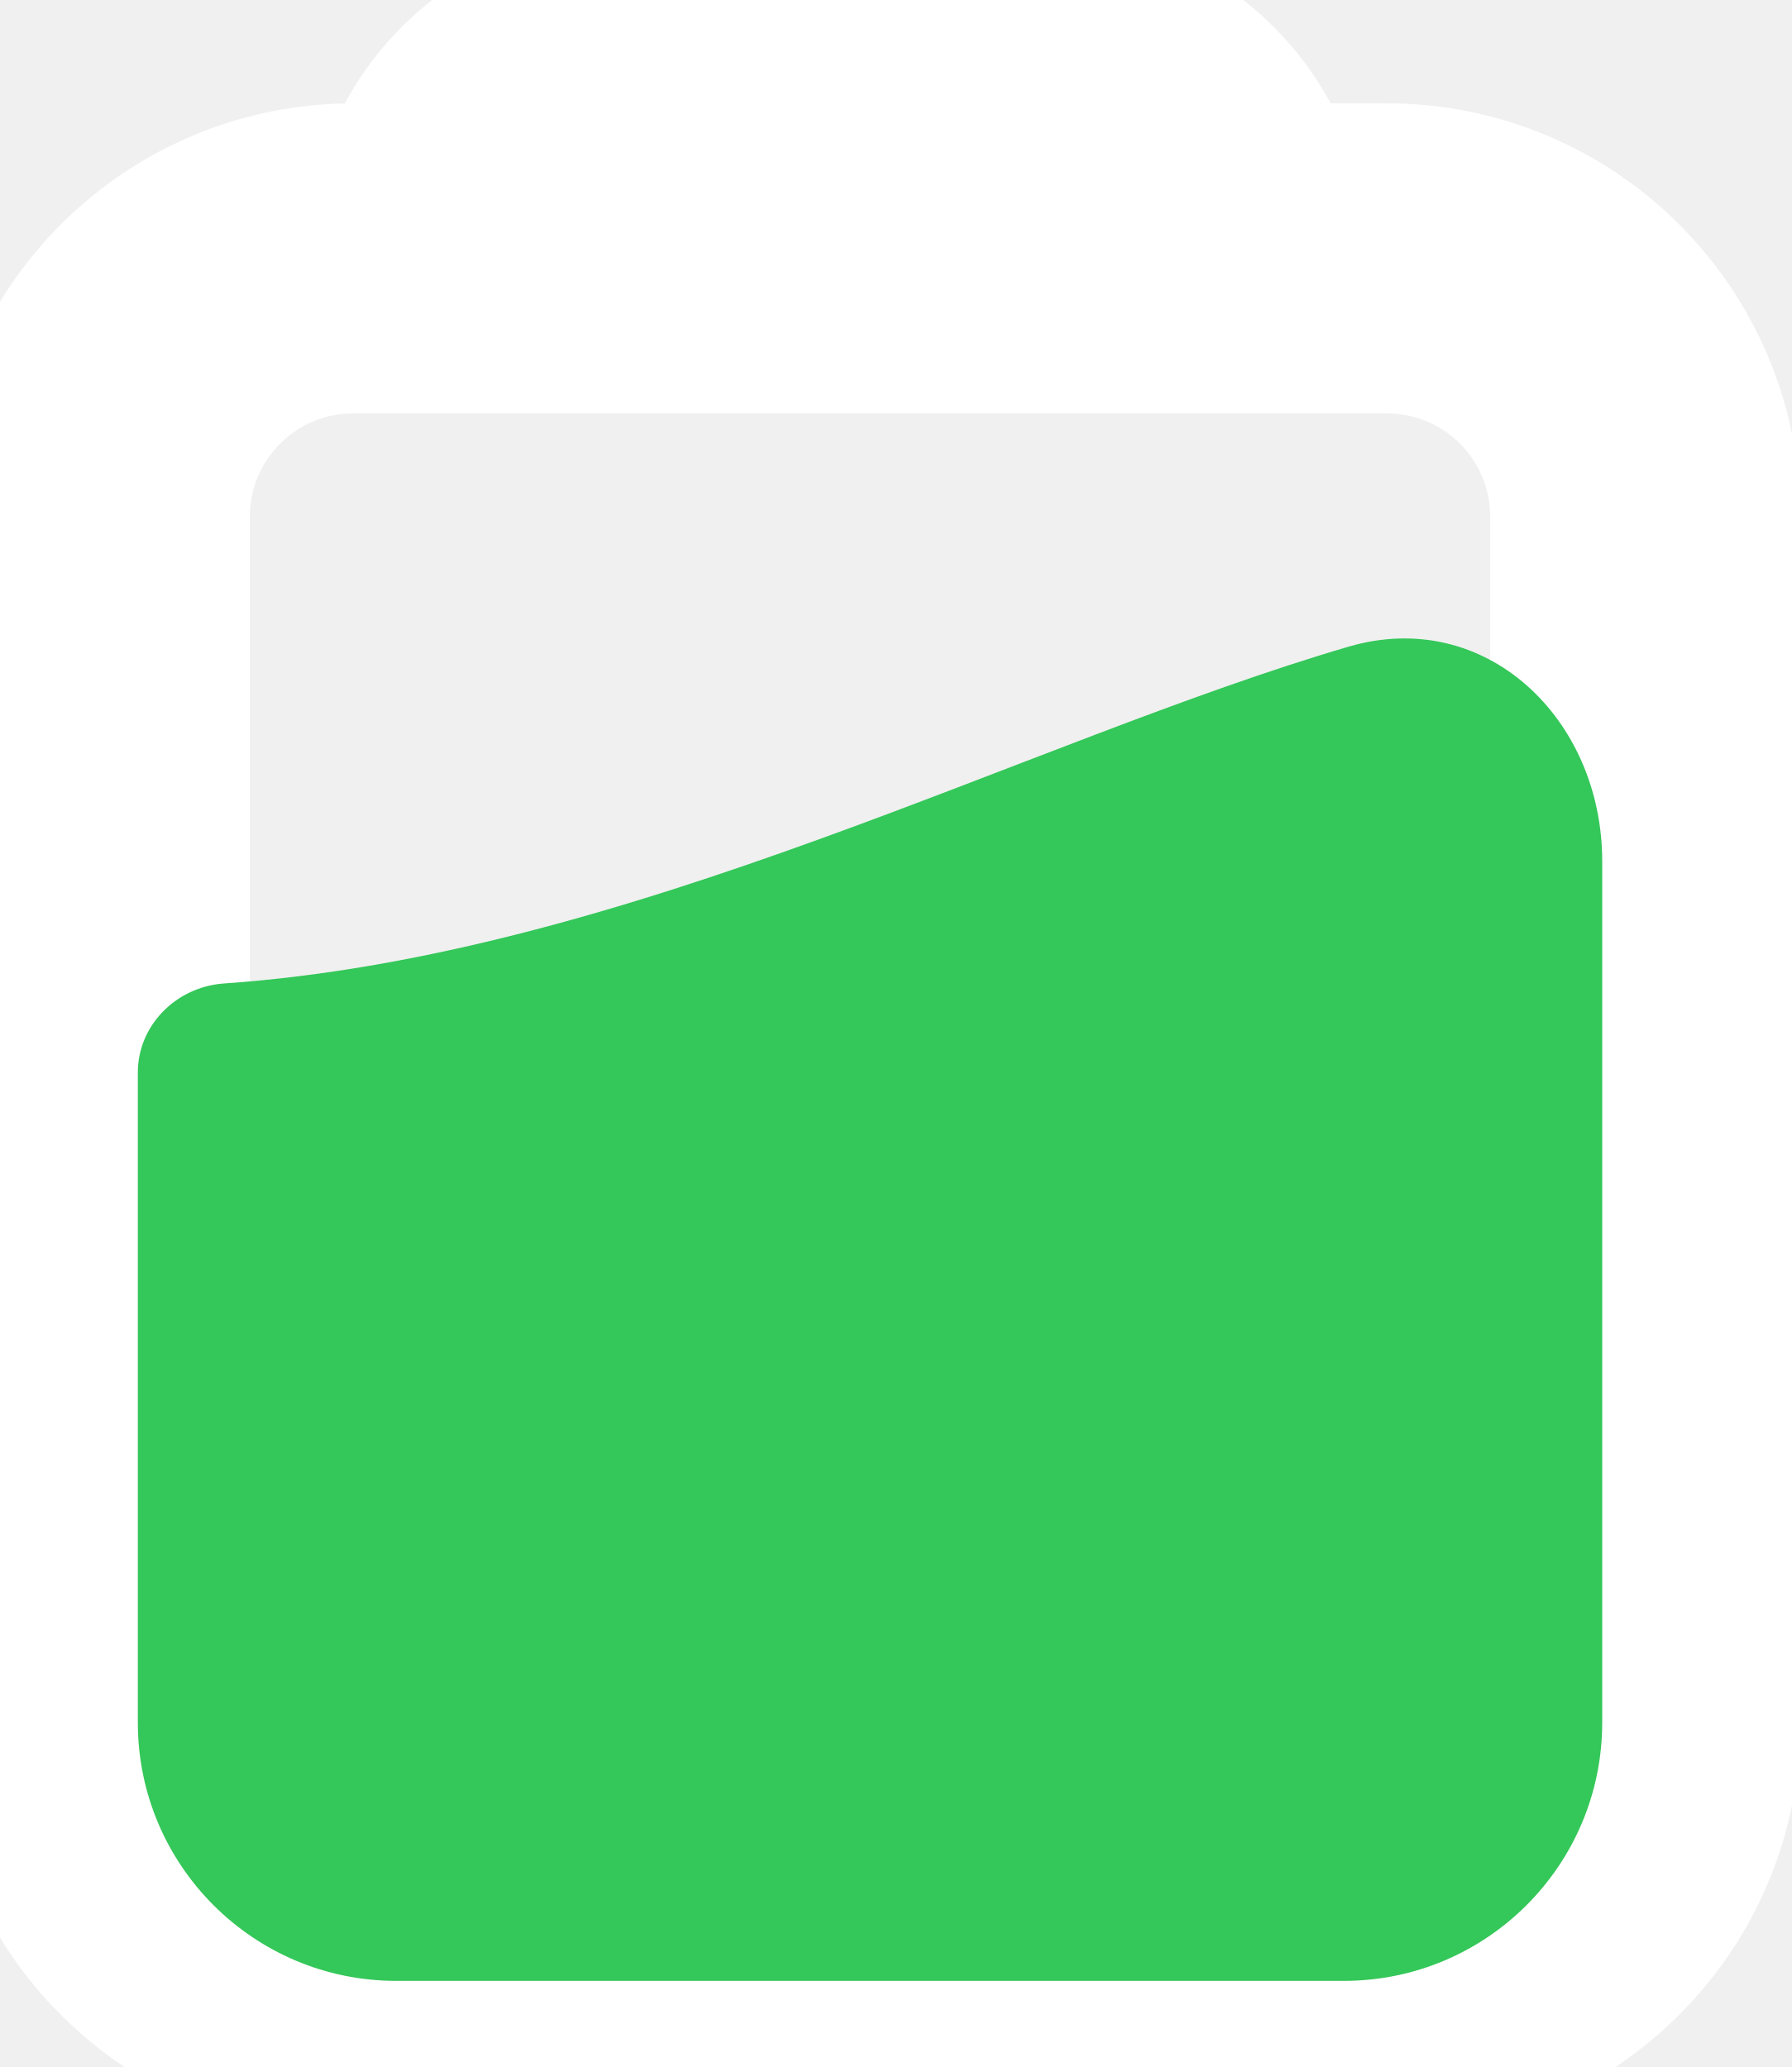
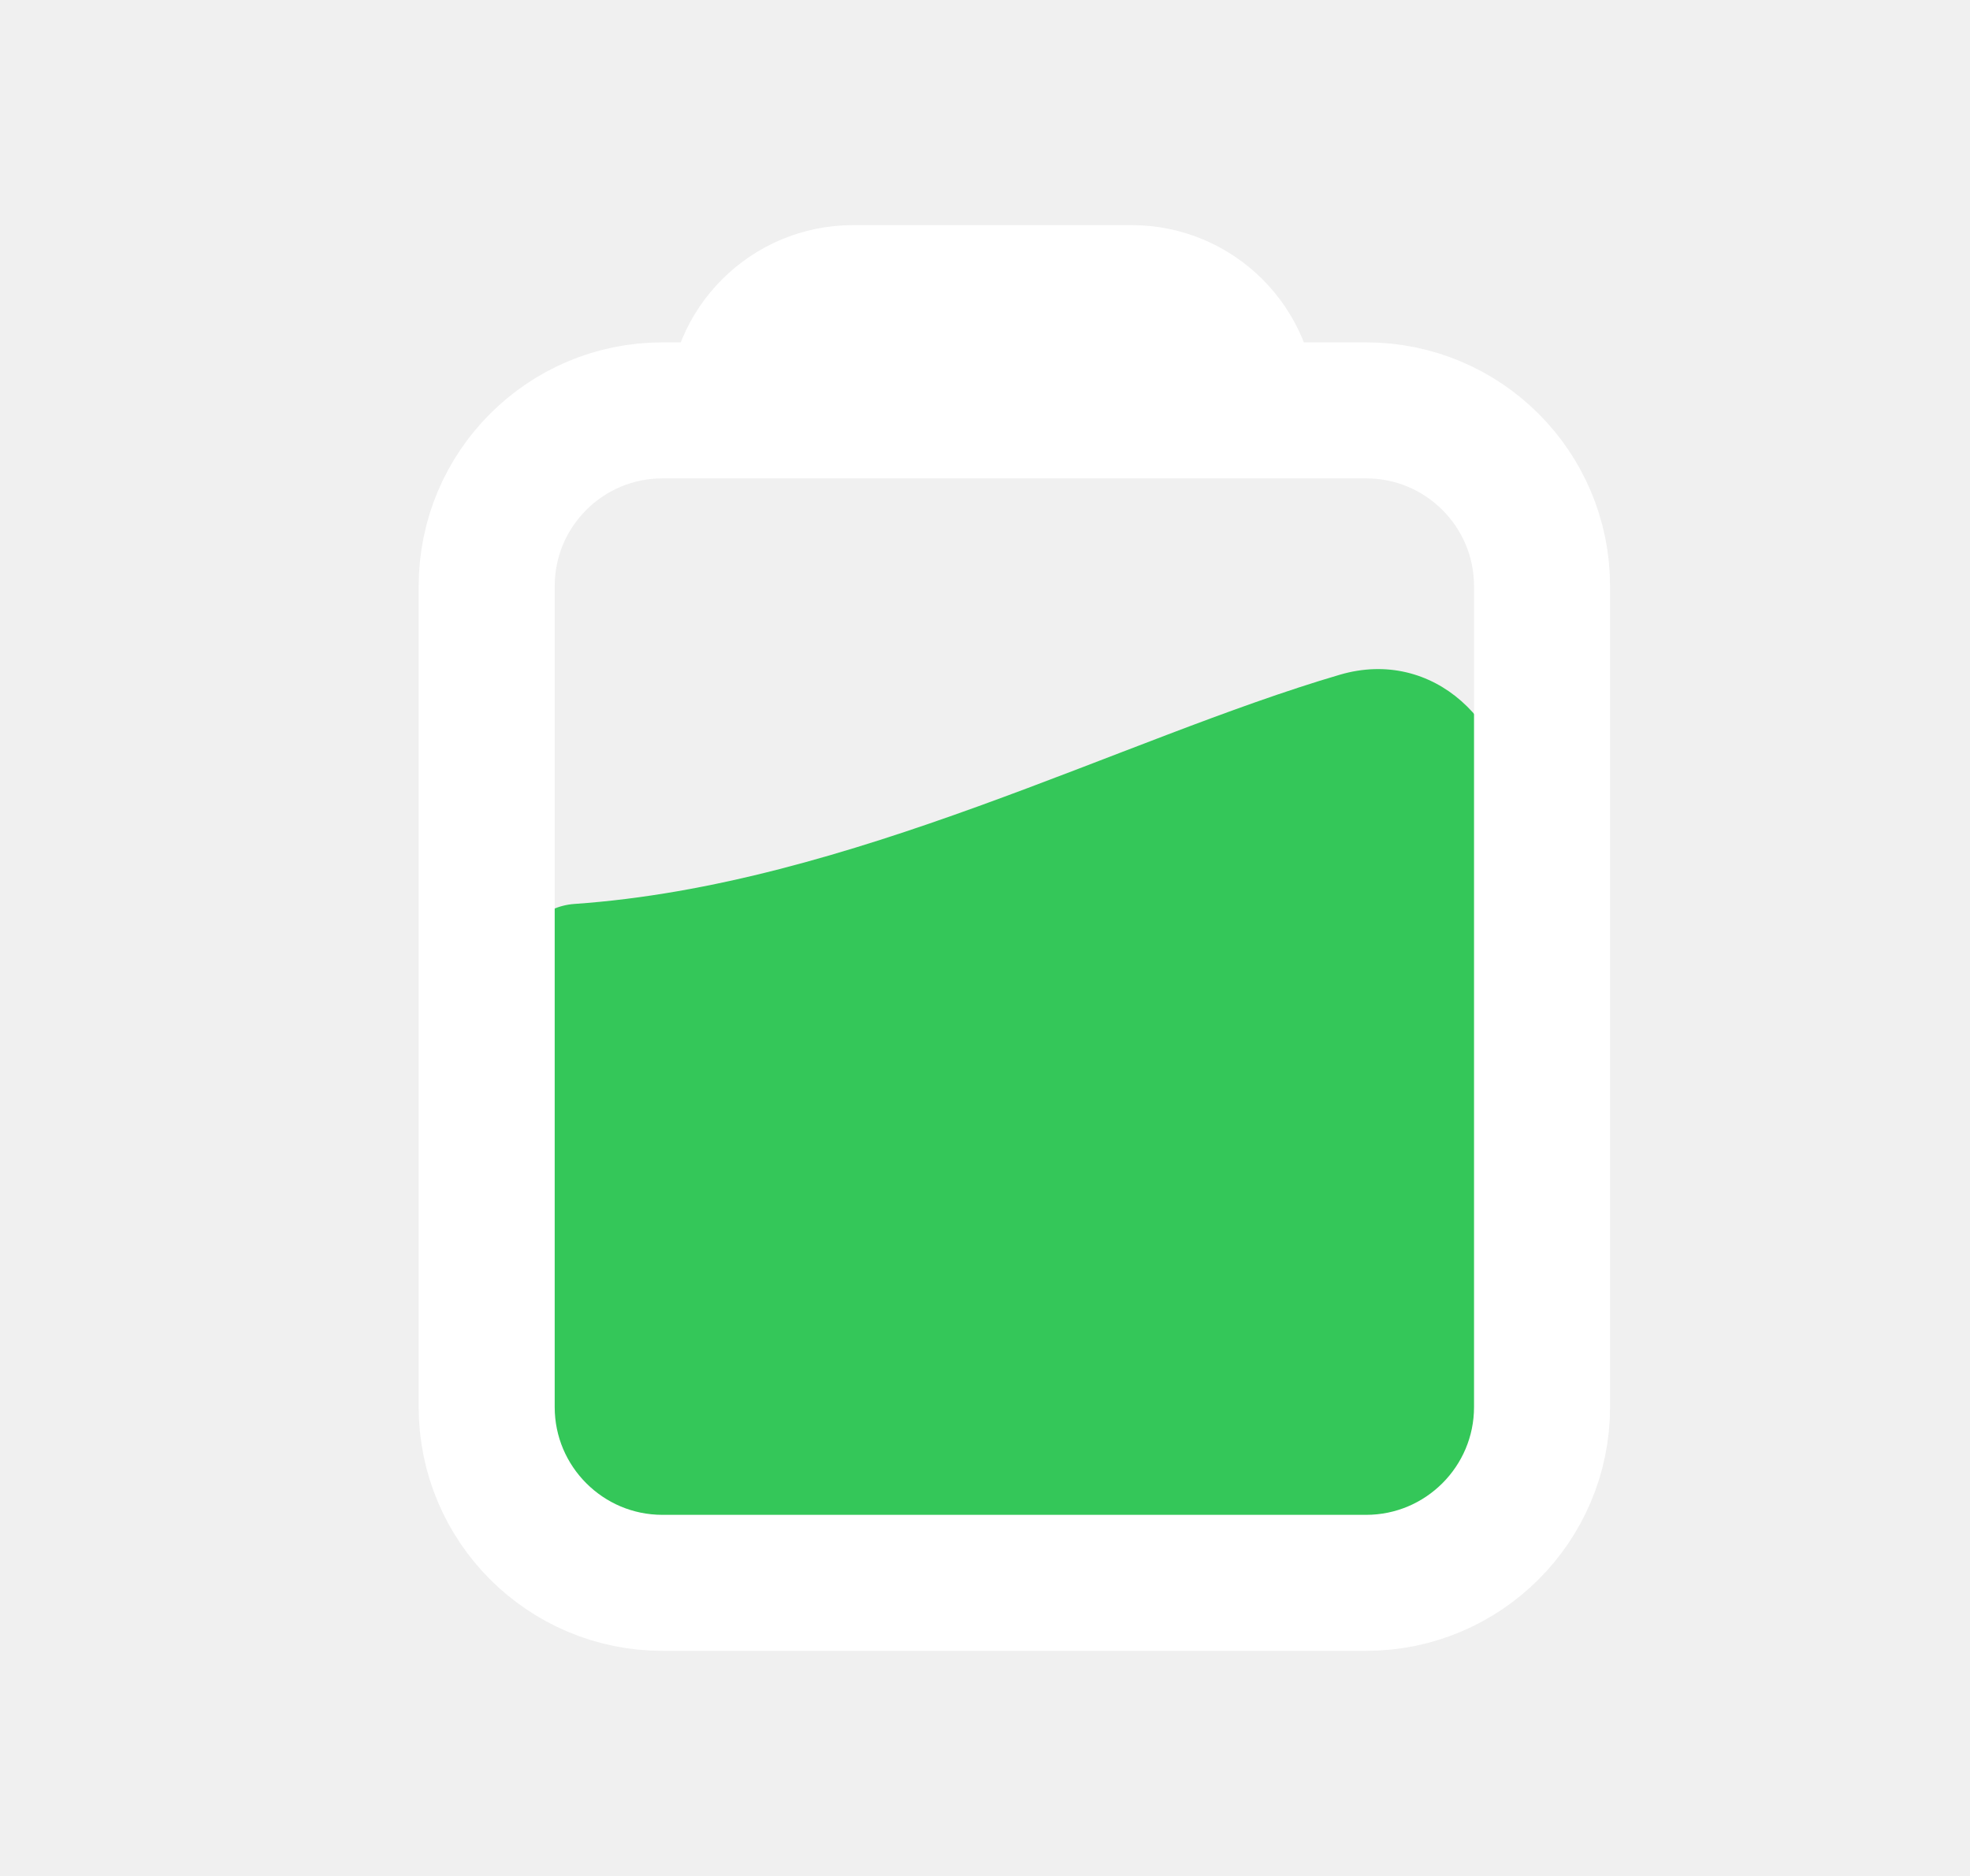
- <svg xmlns="http://www.w3.org/2000/svg" width="26" height="30" viewBox="0 0 26 30" fill="none">
-   <path fill-rule="evenodd" clip-rule="evenodd" d="M5.651 2.5C6.166 1.044 7.555 0 9.188 0H15.125C16.758 0 18.147 1.044 18.662 2.5H20.125C22.886 2.5 25.125 4.739 25.125 7.5V25C25.125 27.761 22.886 30 20.125 30H5.125C2.364 30 0.125 27.761 0.125 25V7.5C0.125 4.739 2.364 2.5 5.125 2.5H5.651ZM9.181 2.5H15.131C15.129 2.5 15.127 2.5 15.125 2.5H9.188C9.186 2.5 9.184 2.5 9.181 2.5ZM5.125 5C3.744 5 2.625 6.119 2.625 7.5V25C2.625 26.381 3.744 27.5 5.125 27.5H20.125C21.506 27.5 22.625 26.381 22.625 25V7.5C22.625 6.119 21.506 5 20.125 5H5.125Z" fill="white" stroke="white" stroke-width="2" stroke-linecap="round" stroke-linejoin="round" />
-   <path d="M5.75 28.75L19.5 28.75C21.571 28.75 23.25 27.071 23.25 25L23.25 12.5C23.25 10.429 21.556 8.803 19.568 9.386C14.914 10.75 9.119 13.867 3.249 14.274C2.56 14.322 2 14.878 2 15.568L2 25C2 27.071 3.679 28.75 5.75 28.75Z" fill="#34C759" />
+ <svg xmlns="http://www.w3.org/2000/svg" width="21" height="20" viewBox="0 0 21 20" fill="none">
+   <g clip-path="url(#clip0_1405_571)">
+     <path d="M7.375 16.875L14.25 16.875C15.286 16.875 16.125 16.035 16.125 15L16.125 8.75C16.125 7.714 15.278 6.902 14.284 7.193C11.957 7.875 9.06 9.434 6.124 9.637C5.78 9.661 5.5 9.939 5.5 10.284L5.5 15C5.5 16.035 6.339 16.875 7.375 16.875Z" fill="#34C759" />
+     <path d="M7.844 4.375H7.062C6.027 4.375 5.188 5.214 5.188 6.25V15C5.188 16.035 6.027 16.875 7.062 16.875H12.132H14.562C15.598 16.875 16.438 16.035 16.438 15V6.25C16.438 5.214 15.598 4.375 14.562 4.375H13.312M7.844 4.375H10.812H13.312M7.844 4.375V4.375C7.844 3.685 8.403 3.125 9.094 3.125H12.062C12.753 3.125 13.312 3.685 13.312 4.375V4.375" stroke="white" stroke-width="1.45" stroke-linecap="round" stroke-linejoin="round" />
+   </g>
+   <defs>
+     <clipPath id="clip0_1405_571">
+       <rect width="20" height="20" fill="white" transform="translate(0.5)" />
+     </clipPath>
+   </defs>
</svg>
